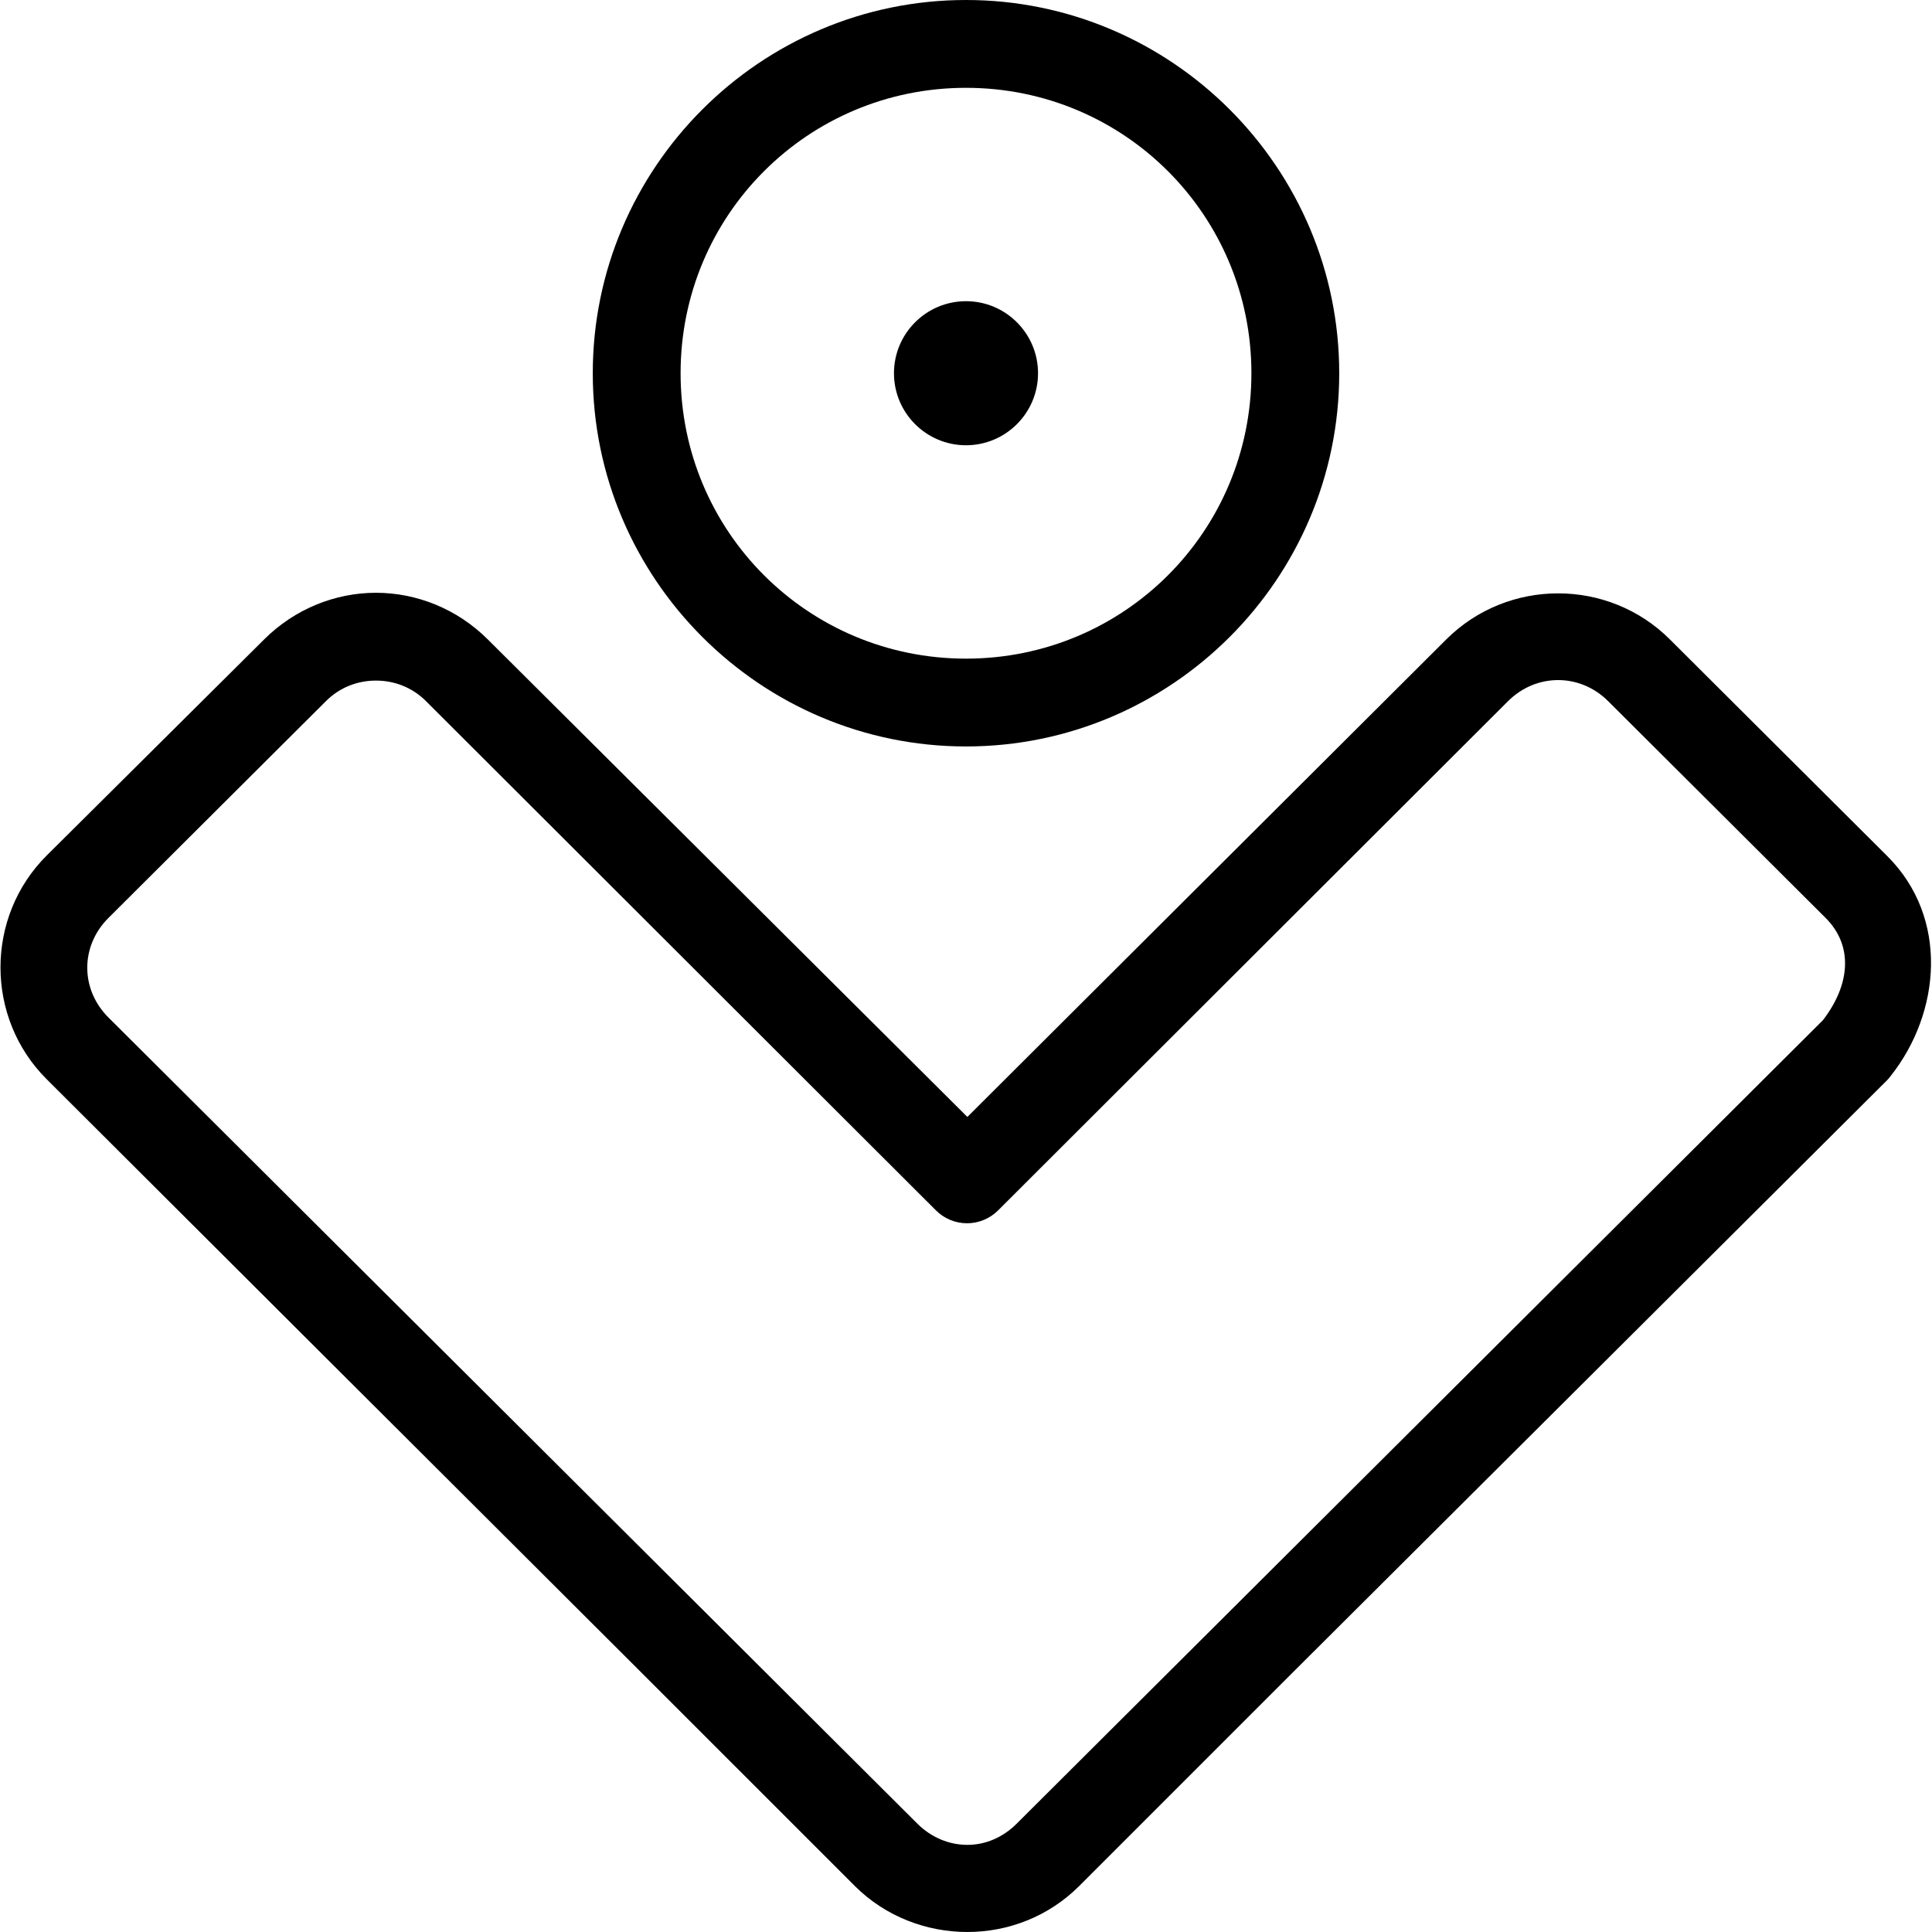
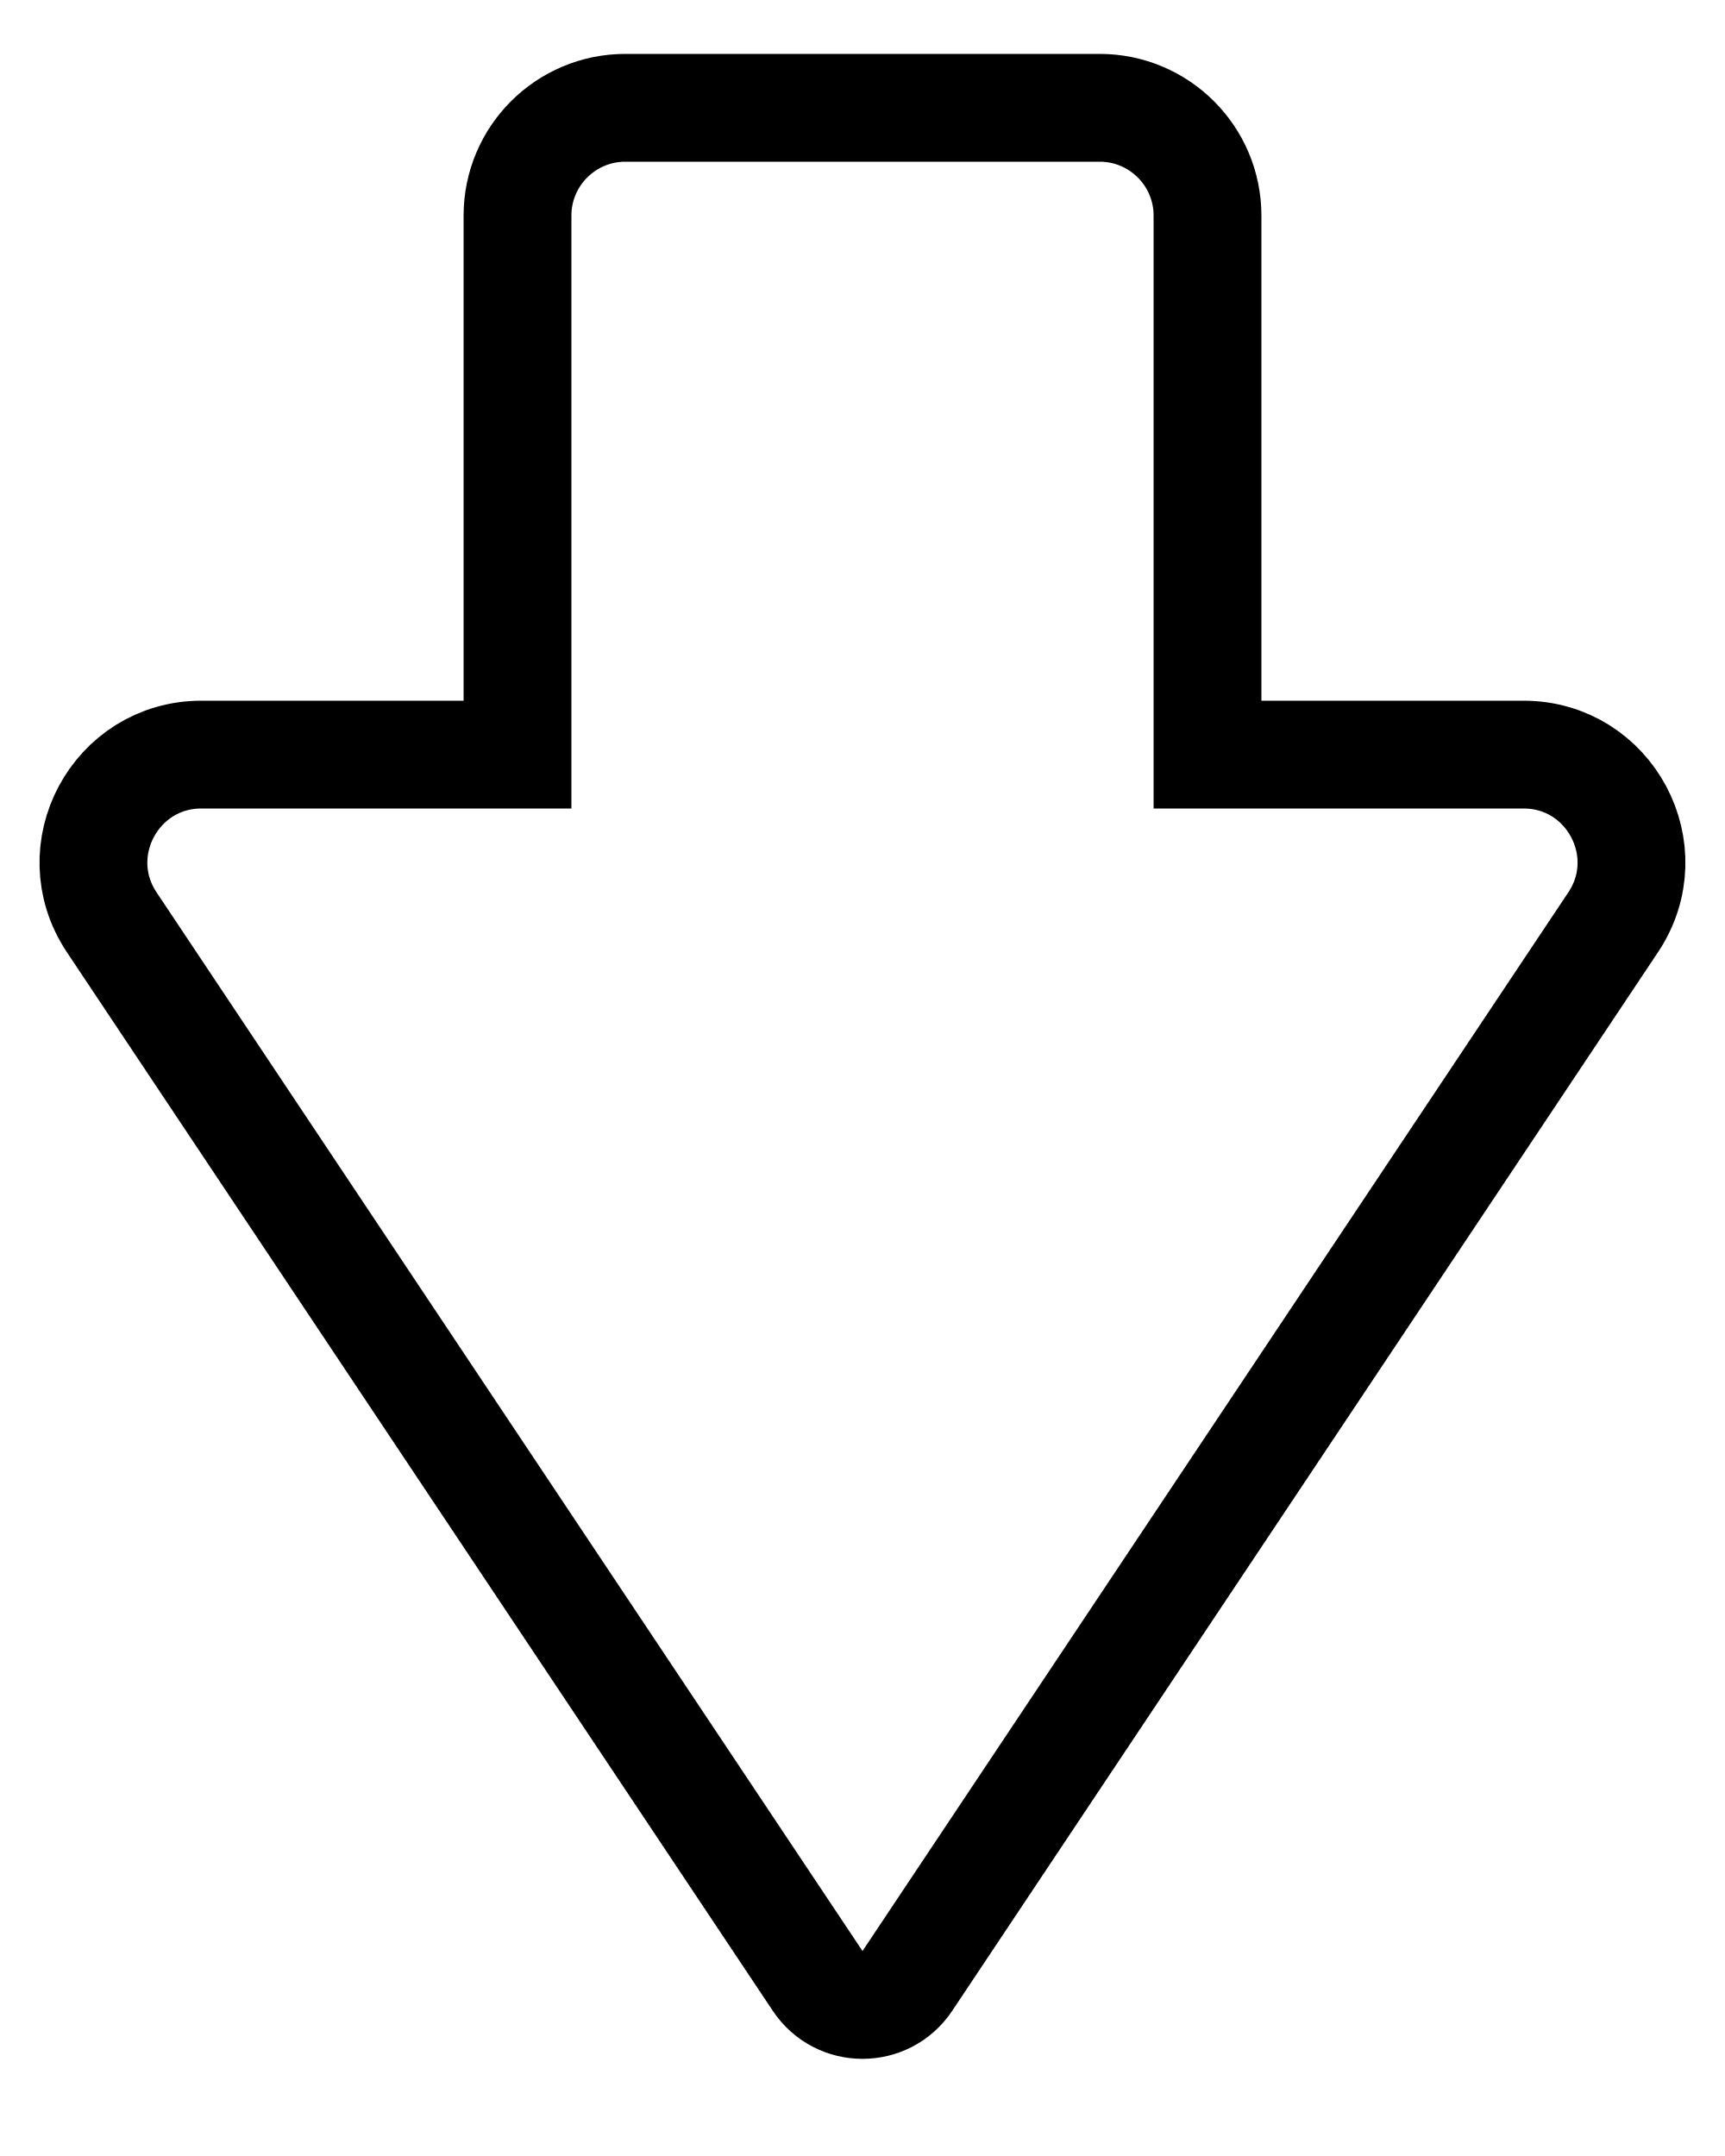
- <svg xmlns="http://www.w3.org/2000/svg" width="88" height="88" viewBox="0 0 88 88" fill="none">
-   <path d="M44.062 88C45.912 88 47.755 87.304 49.156 85.906L59.031 76.031L85.969 49.188C86.025 49.128 86.077 49.066 86.125 49C88.401 46.123 88.779 41.803 85.969 39L76.062 29.125C73.259 26.325 68.678 26.33 65.875 29.125L44.062 50.875L22.219 29.125C20.817 27.727 18.969 27 17.125 27C15.281 27 13.432 27.728 12.031 29.125L2.125 38.969C-0.679 41.765 -0.679 46.36 2.125 49.156L29.062 76.031L38.938 85.906C40.339 87.306 42.213 88 44.062 88ZM44.062 84.031C43.246 84.032 42.423 83.704 41.781 83.062L31.875 73.188L4.938 46.344C3.654 45.064 3.654 43.093 4.938 41.812L14.844 31.938C15.486 31.297 16.301 31 17.125 31C17.949 31 18.765 31.298 19.406 31.938L42.625 55.125C42.811 55.313 43.032 55.462 43.276 55.564C43.521 55.666 43.782 55.718 44.047 55.718C44.311 55.718 44.573 55.666 44.817 55.564C45.061 55.462 45.283 55.313 45.469 55.125L68.688 31.938C69.972 30.657 71.966 30.655 73.25 31.938L83.156 41.812C84.416 43.069 84.288 44.839 83.031 46.469L56.219 73.188L46.312 83.062C45.67 83.703 44.879 84.031 44.062 84.031ZM44 34C53.365 34 61 26.365 61 17C61 7.635 53.365 0 44 0C34.635 0 27 7.635 27 17C27 26.365 34.635 34 44 34ZM44 30C36.797 30 31 24.203 31 17C31 9.797 36.797 4 44 4C51.203 4 57 9.797 57 17C57 24.203 51.203 30 44 30ZM44 20.281C45.81 20.281 47.281 18.81 47.281 17C47.281 15.19 45.81 13.719 44 13.719C42.19 13.719 40.719 15.19 40.719 17C40.719 18.81 42.19 20.281 44 20.281Z" fill="black" />
+ <svg xmlns="http://www.w3.org/2000/svg" width="16" height="20" viewBox="0 0 16 20" fill="none">
+   <path d="M5.8 1L10.2 1C10.752 1 11.2 1.448 11.2 2L11.2 7L14.131 7C14.93 7 15.406 7.89 14.963 8.555L8.416 18.376C8.218 18.673 7.782 18.673 7.584 18.376L1.036 8.555C0.593 7.89 1.07 7 1.868 7L4.8 7L4.8 2C4.8 1.448 5.248 1 5.8 1Z" stroke="black" />
</svg>
